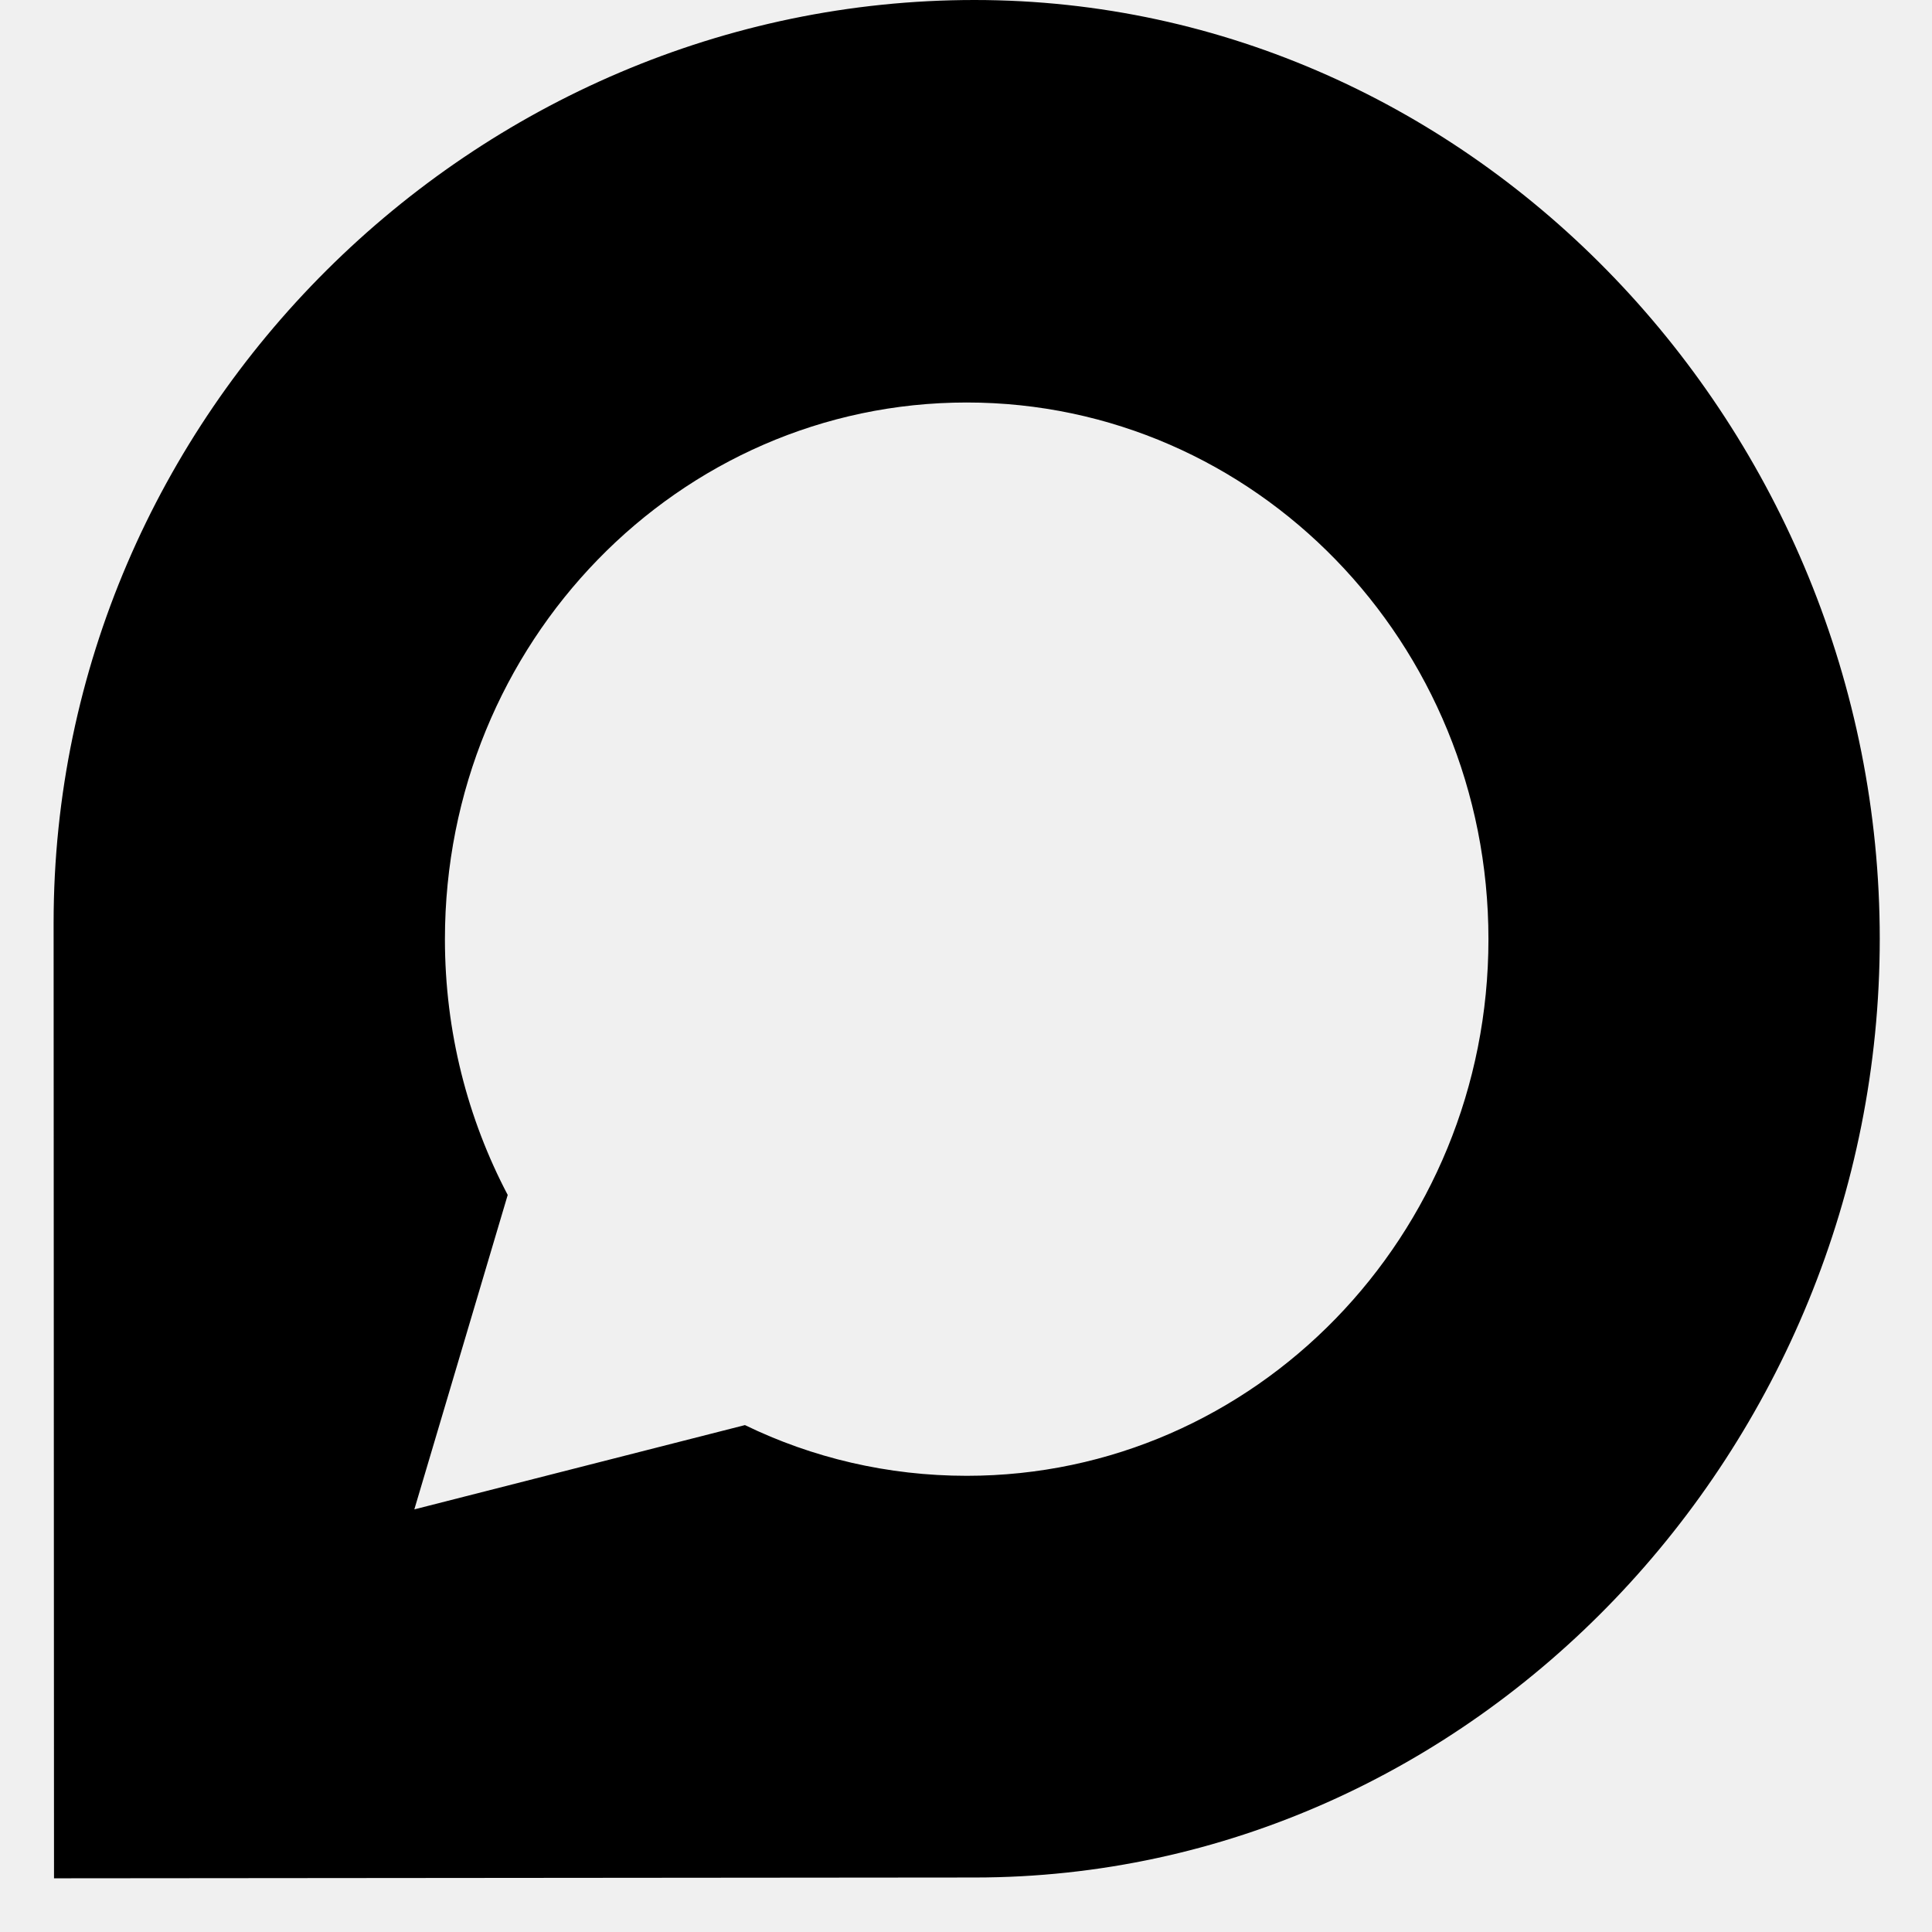
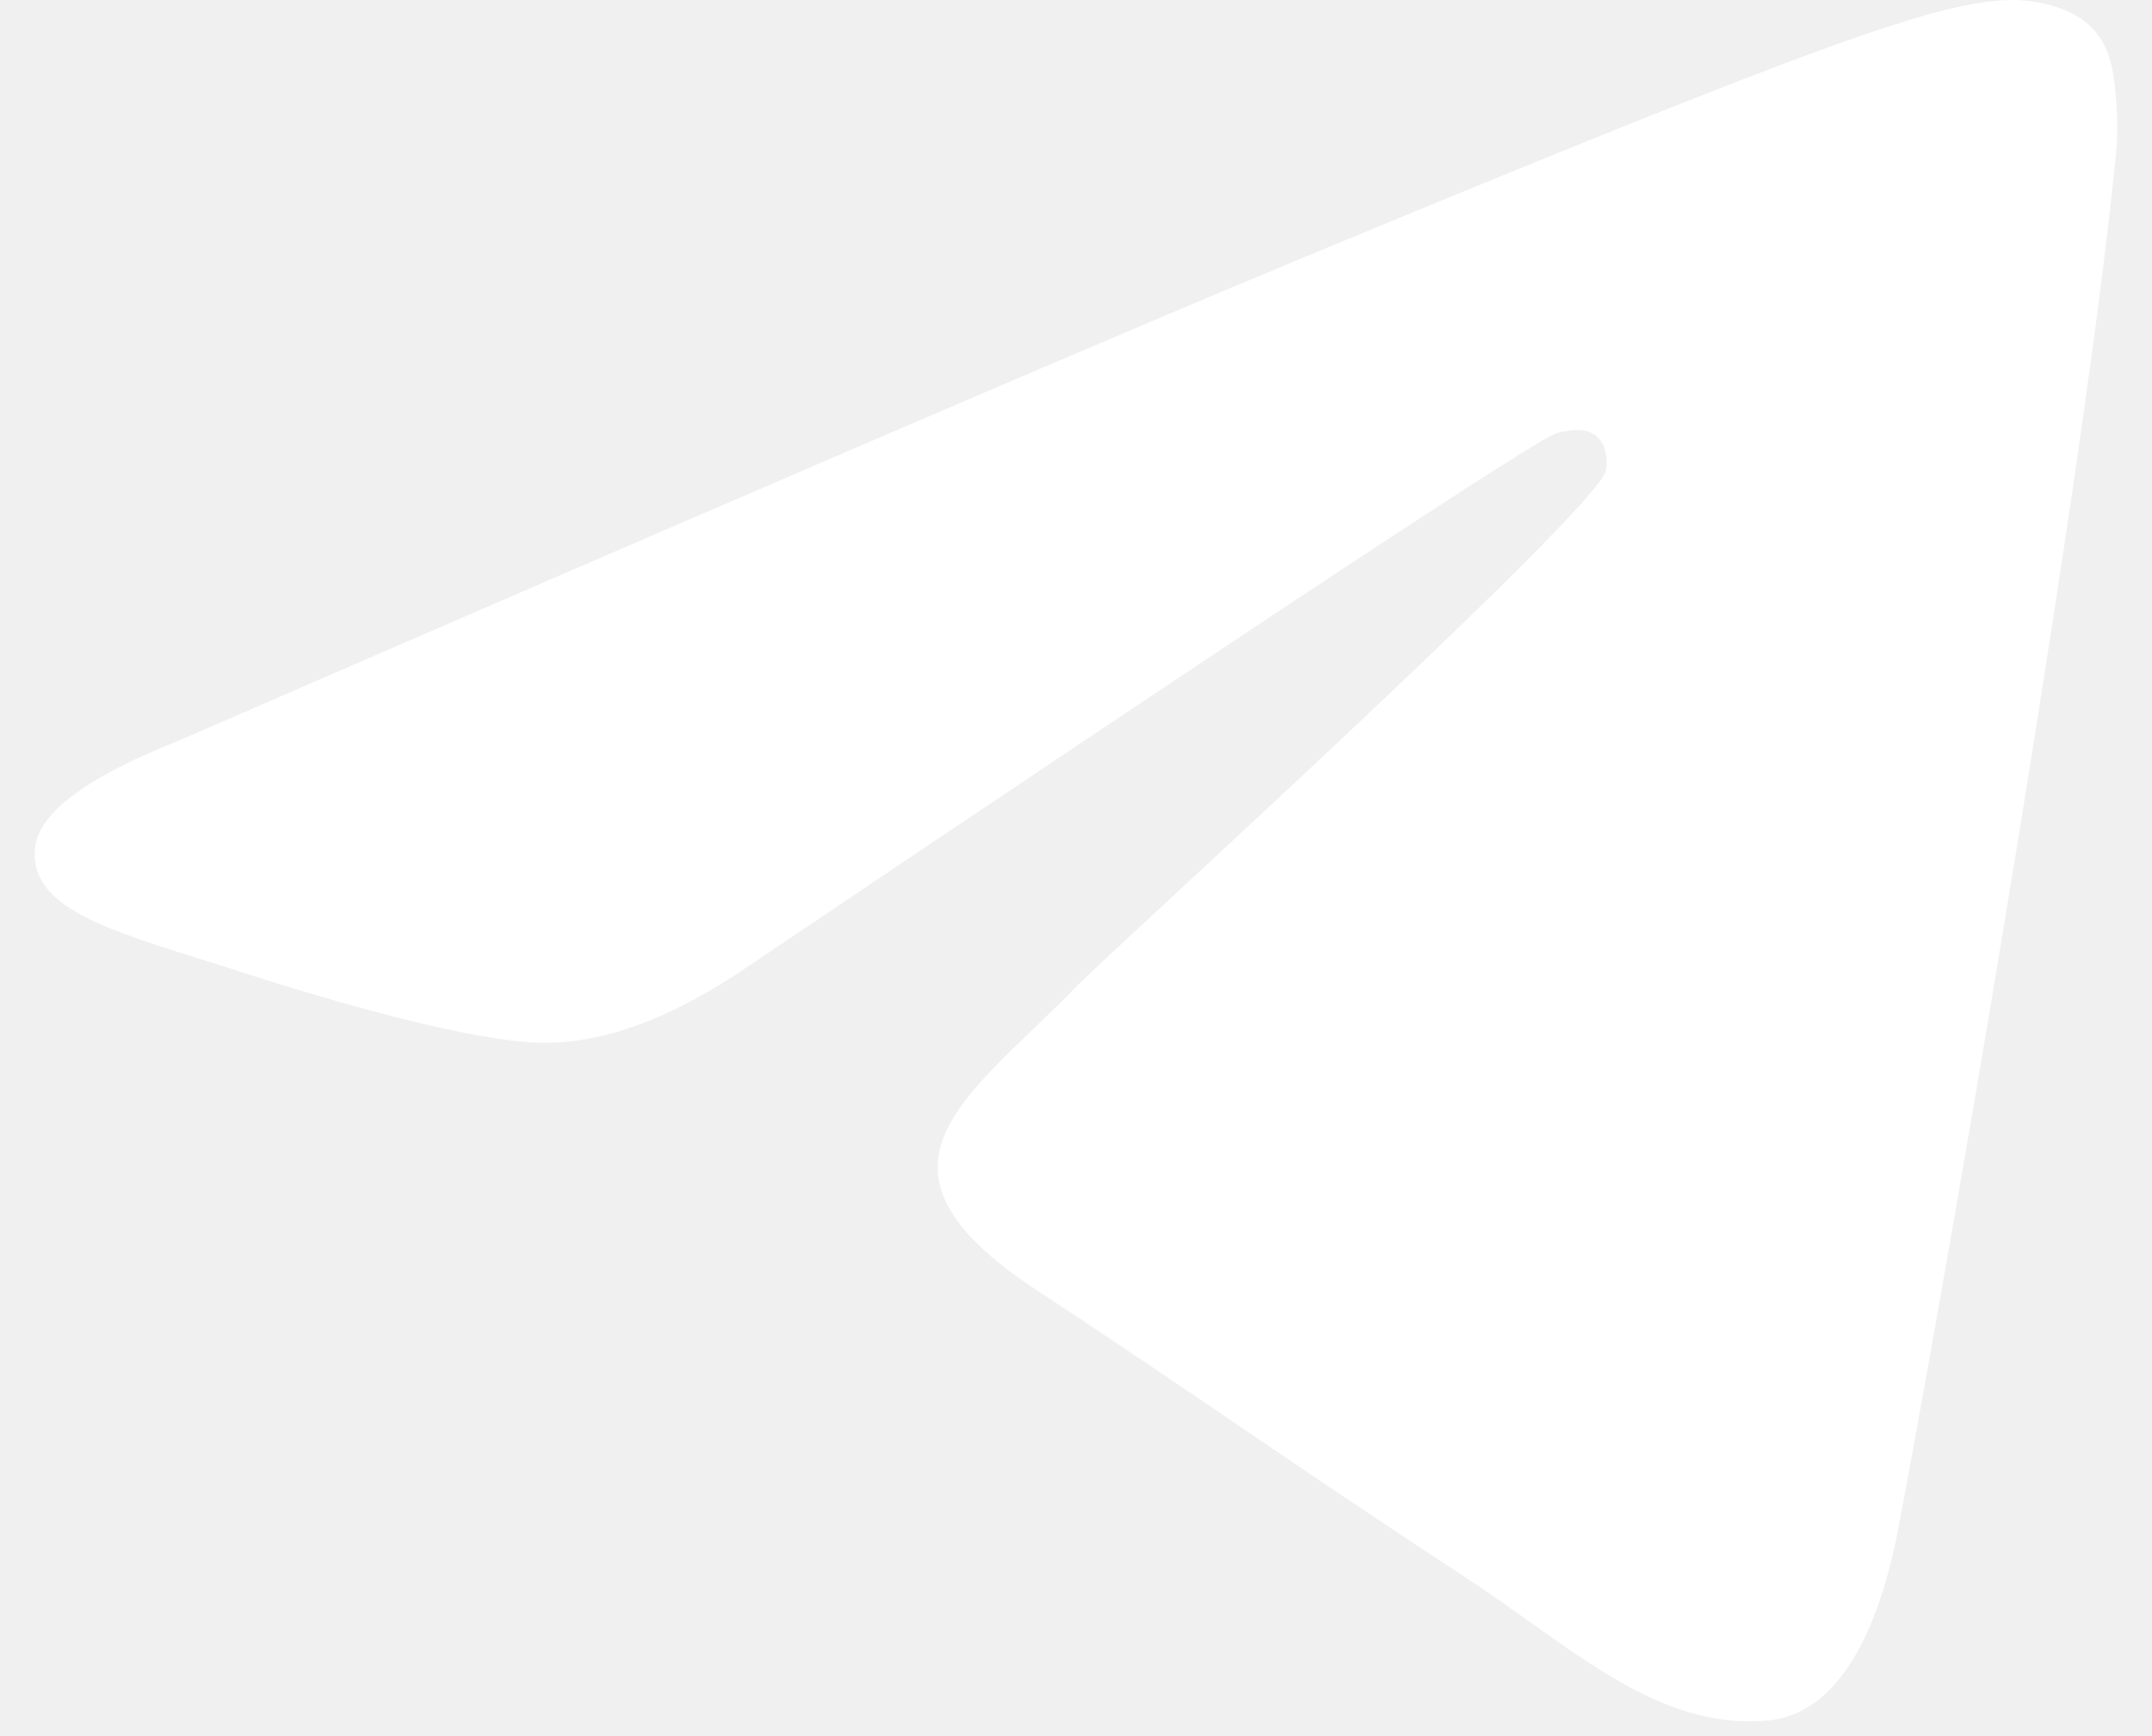
- <svg xmlns="http://www.w3.org/2000/svg" width="24" height="24" viewBox="0 0 24 24" fill="none">
-   <path d="M12.105 0C5.897 0 0.666 5.13 0.666 11.463C0.666 11.667 0.671 23.333 0.671 23.333L12.105 23.323C18.318 23.323 23.351 17.995 23.351 11.662C23.351 5.328 18.318 0 12.105 0ZM12.009 18.333C11.026 18.333 10.089 18.109 9.254 17.703L5.147 18.75L6.307 14.844C5.811 13.901 5.527 12.818 5.527 11.667C5.527 7.984 8.429 5 12.009 5C15.589 5 18.49 7.984 18.49 11.667C18.49 15.349 15.589 18.333 12.009 18.333Z" fill="currentColor" />
+ <svg xmlns="http://www.w3.org/2000/svg" width="31" height="25" viewBox="0 0 31 25" fill="none">
+   <path d="M2.562 10.676C10.615 7.177 15.985 4.869 18.672 3.754C26.344 0.572 27.938 0.019 28.977 0C29.205 -0.004 29.716 0.053 30.047 0.321C30.327 0.547 30.404 0.853 30.441 1.067C30.477 1.281 30.523 1.77 30.487 2.152C30.071 6.509 28.272 17.083 27.357 21.963C26.97 24.028 26.207 24.72 25.469 24.788C23.865 24.935 22.647 23.73 21.093 22.714C18.662 21.125 17.288 20.135 14.928 18.584C12.201 16.791 13.969 15.805 15.523 14.195C15.93 13.774 22.998 7.361 23.135 6.779C23.152 6.706 23.168 6.435 23.006 6.292C22.845 6.148 22.606 6.197 22.434 6.236C22.191 6.292 18.306 8.852 10.782 13.919C9.68 14.674 8.681 15.042 7.787 15.023C6.8 15.001 4.903 14.466 3.492 14.009C1.762 13.448 0.388 13.151 0.507 12.199C0.57 11.703 1.255 11.195 2.562 10.676Z" fill="white" />
</svg>
